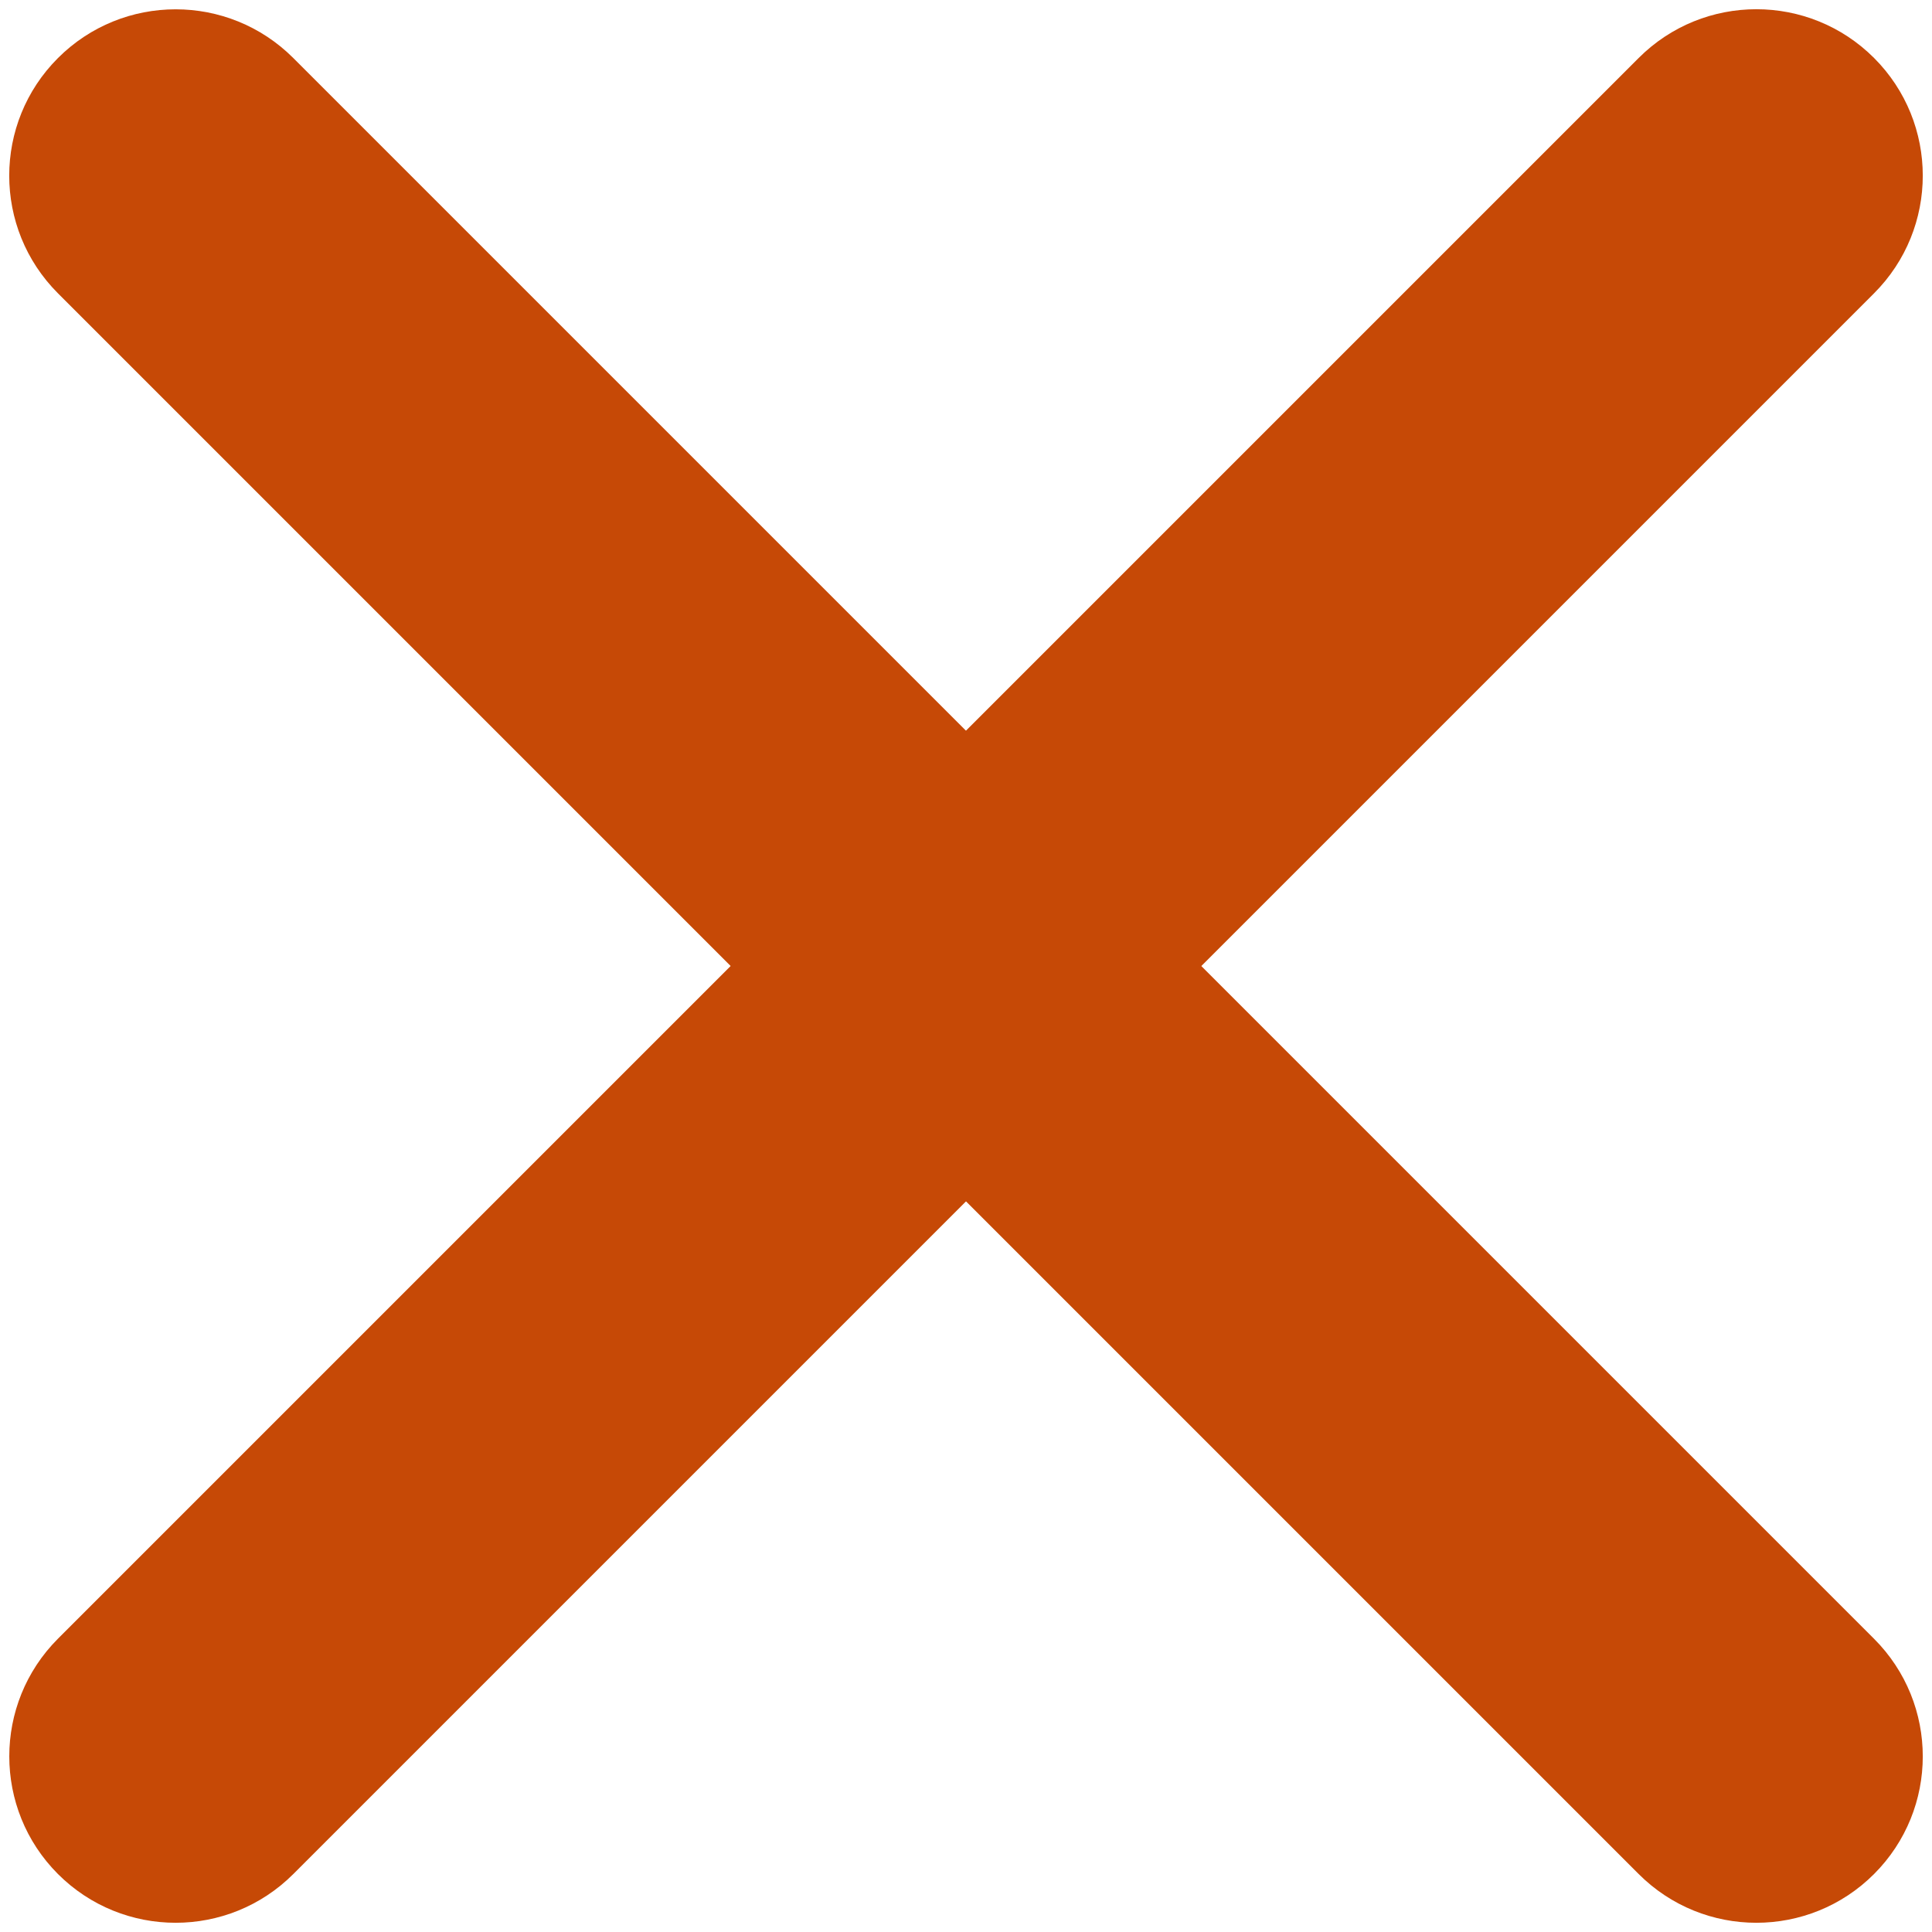
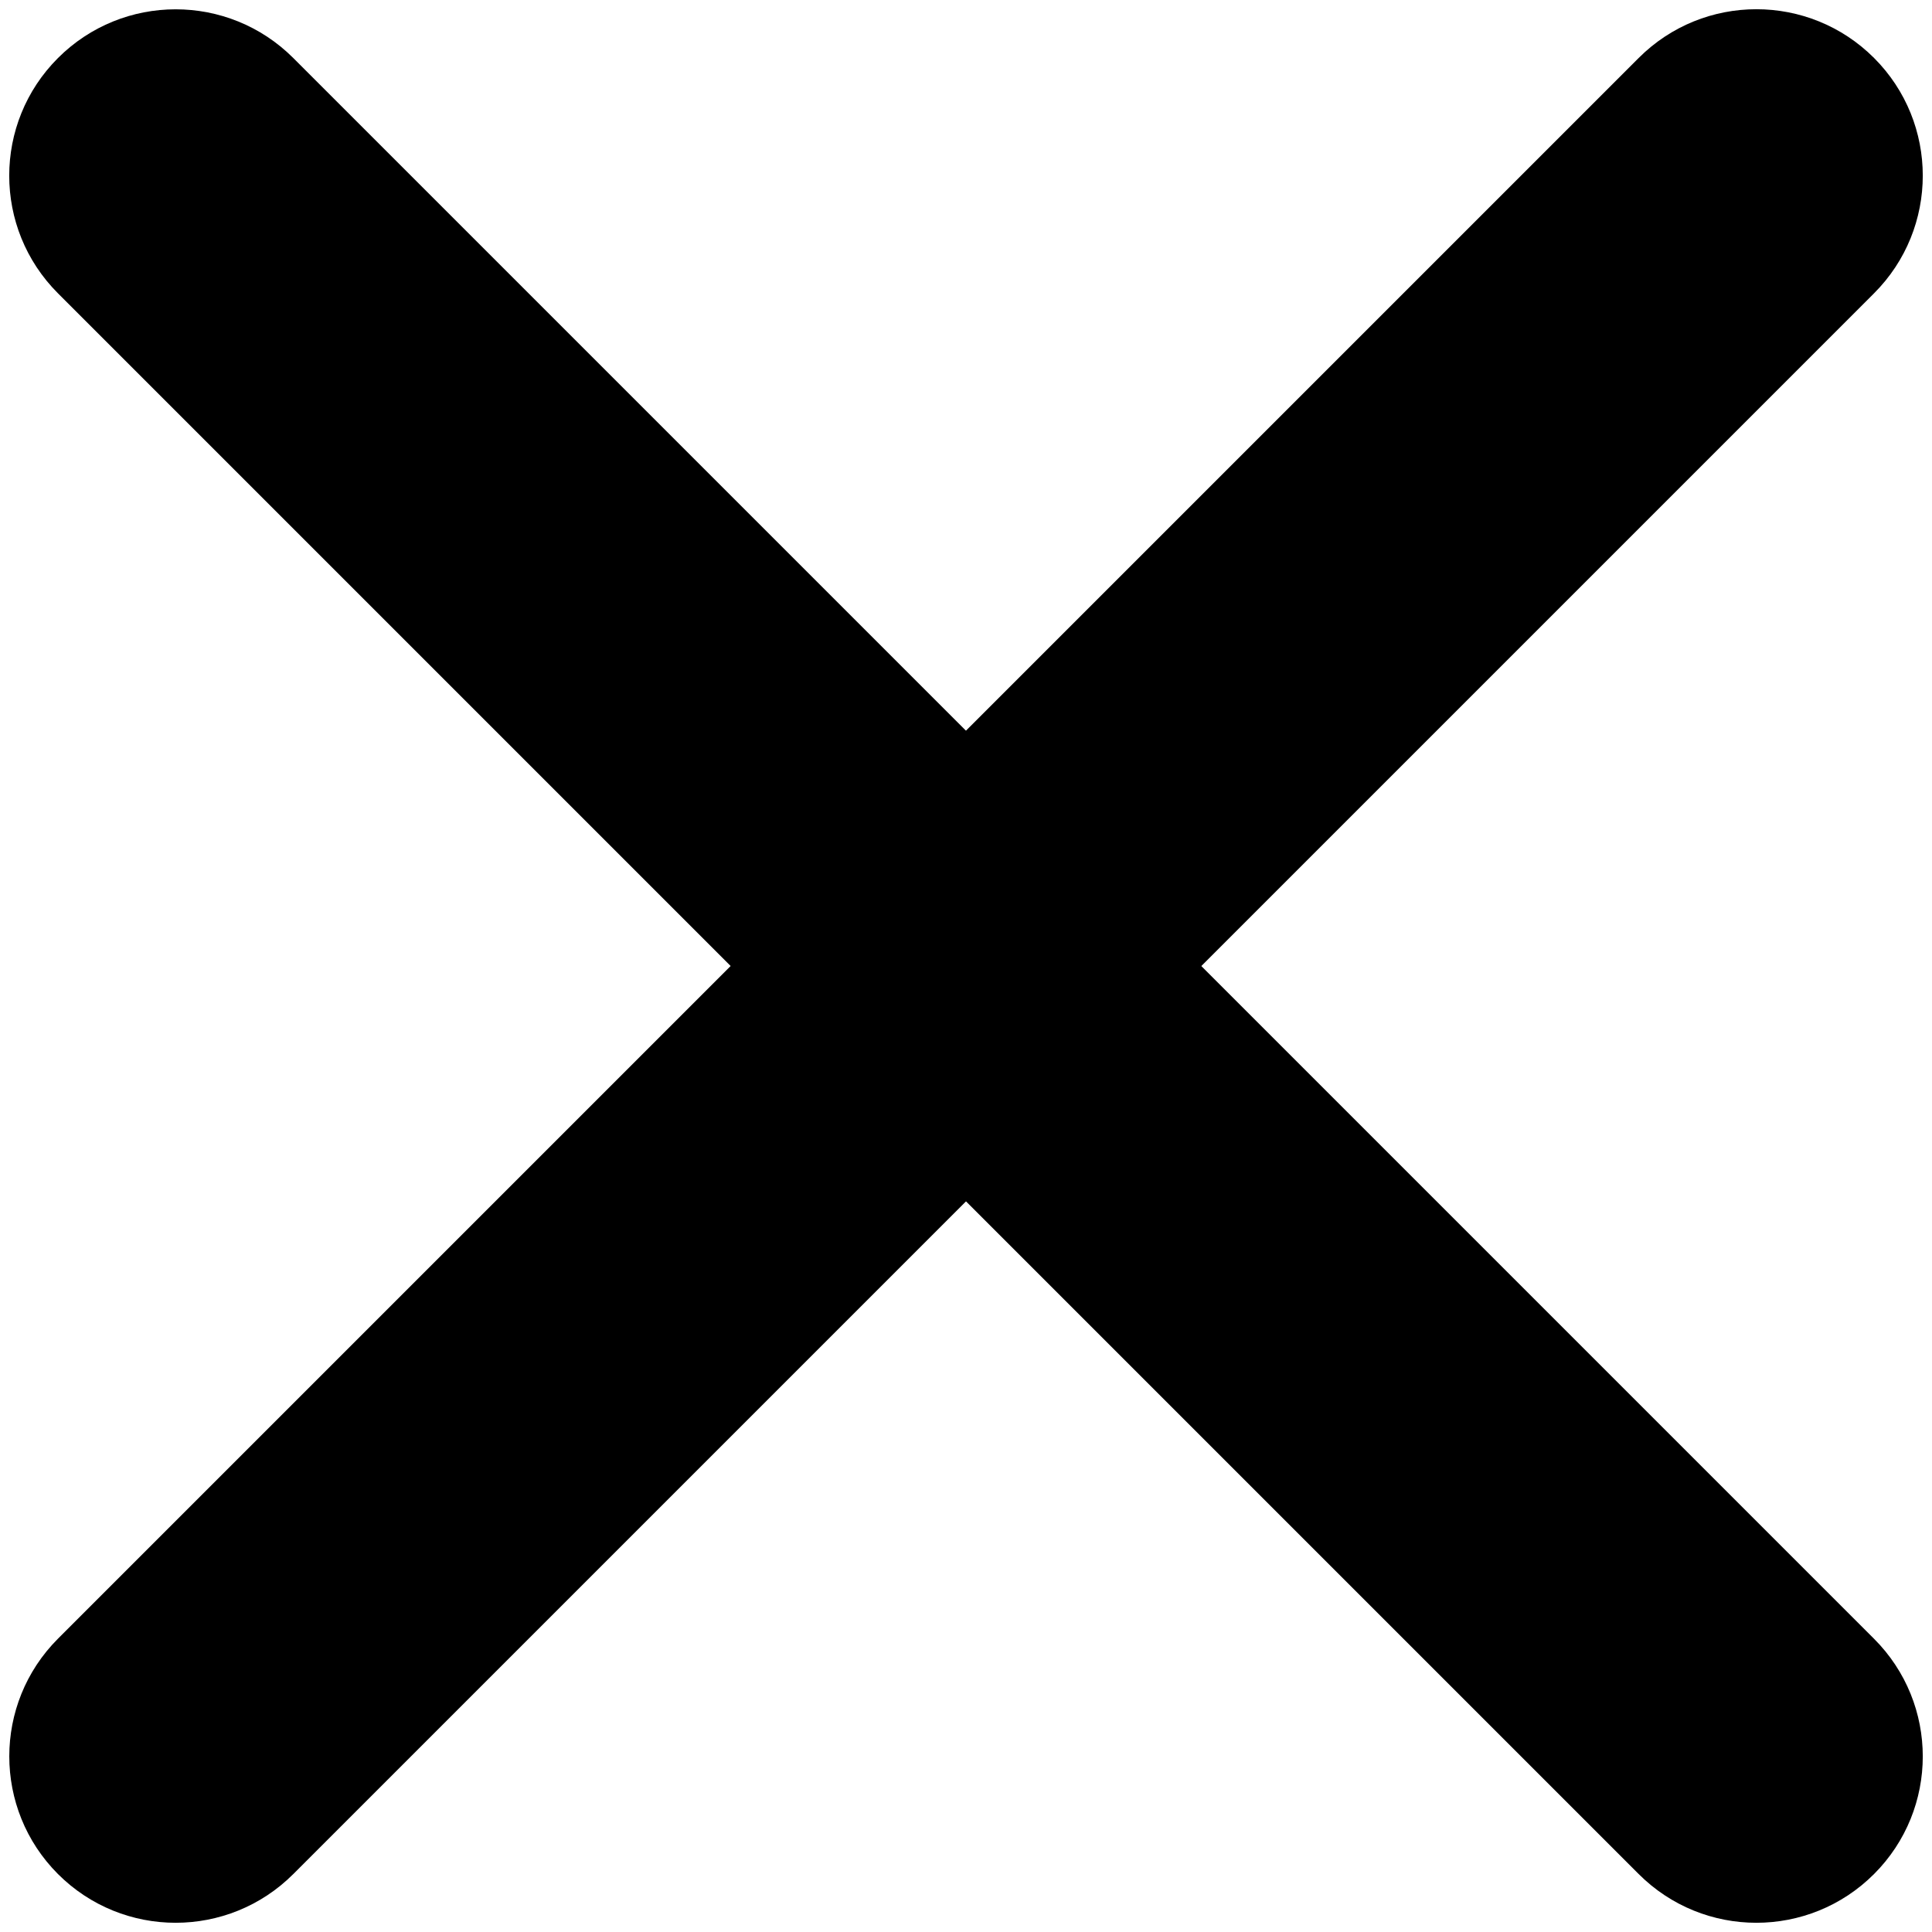
- <svg xmlns="http://www.w3.org/2000/svg" viewBox="0 0 22 22" fill="none">
-   <path fill-rule="evenodd" clip-rule="evenodd" d="M0.66 0.661C1.4 -0.079 2.6 -0.079 3.34 0.661L21.34 18.661C22.08 19.401 22.08 20.6 21.34 21.34C20.6 22.08 19.4 22.08 18.66 21.34L0.66 3.34C-0.08 2.6 -0.08 1.401 0.66 0.661Z" fill="#C64906" />
-   <path fill-rule="evenodd" clip-rule="evenodd" d="M21.34 0.66C22.08 1.4 22.08 2.6 21.34 3.34L3.34 21.34C2.6 22.08 1.4 22.08 0.66 21.34C-0.079 20.6 -0.079 19.4 0.66 18.66L18.66 0.66C19.4 -0.08 20.6 -0.08 21.34 0.66Z" fill="#C64906" />
+ <svg xmlns="http://www.w3.org/2000/svg" viewBox="0 0 22 22">
+   <path fill-rule="evenodd" clip-rule="evenodd" d="M0.66 0.661C1.4 -0.079 2.6 -0.079 3.34 0.661L21.34 18.661C22.08 19.401 22.08 20.6 21.34 21.34C20.6 22.08 19.4 22.08 18.66 21.34L0.66 3.34C-0.08 2.6 -0.08 1.401 0.66 0.661Z" />
+   <path fill-rule="evenodd" clip-rule="evenodd" d="M21.34 0.66C22.08 1.4 22.08 2.6 21.34 3.34L3.34 21.34C2.6 22.08 1.4 22.08 0.66 21.34C-0.079 20.6 -0.079 19.4 0.66 18.66L18.66 0.66C19.4 -0.08 20.6 -0.08 21.34 0.66Z" />
</svg>
